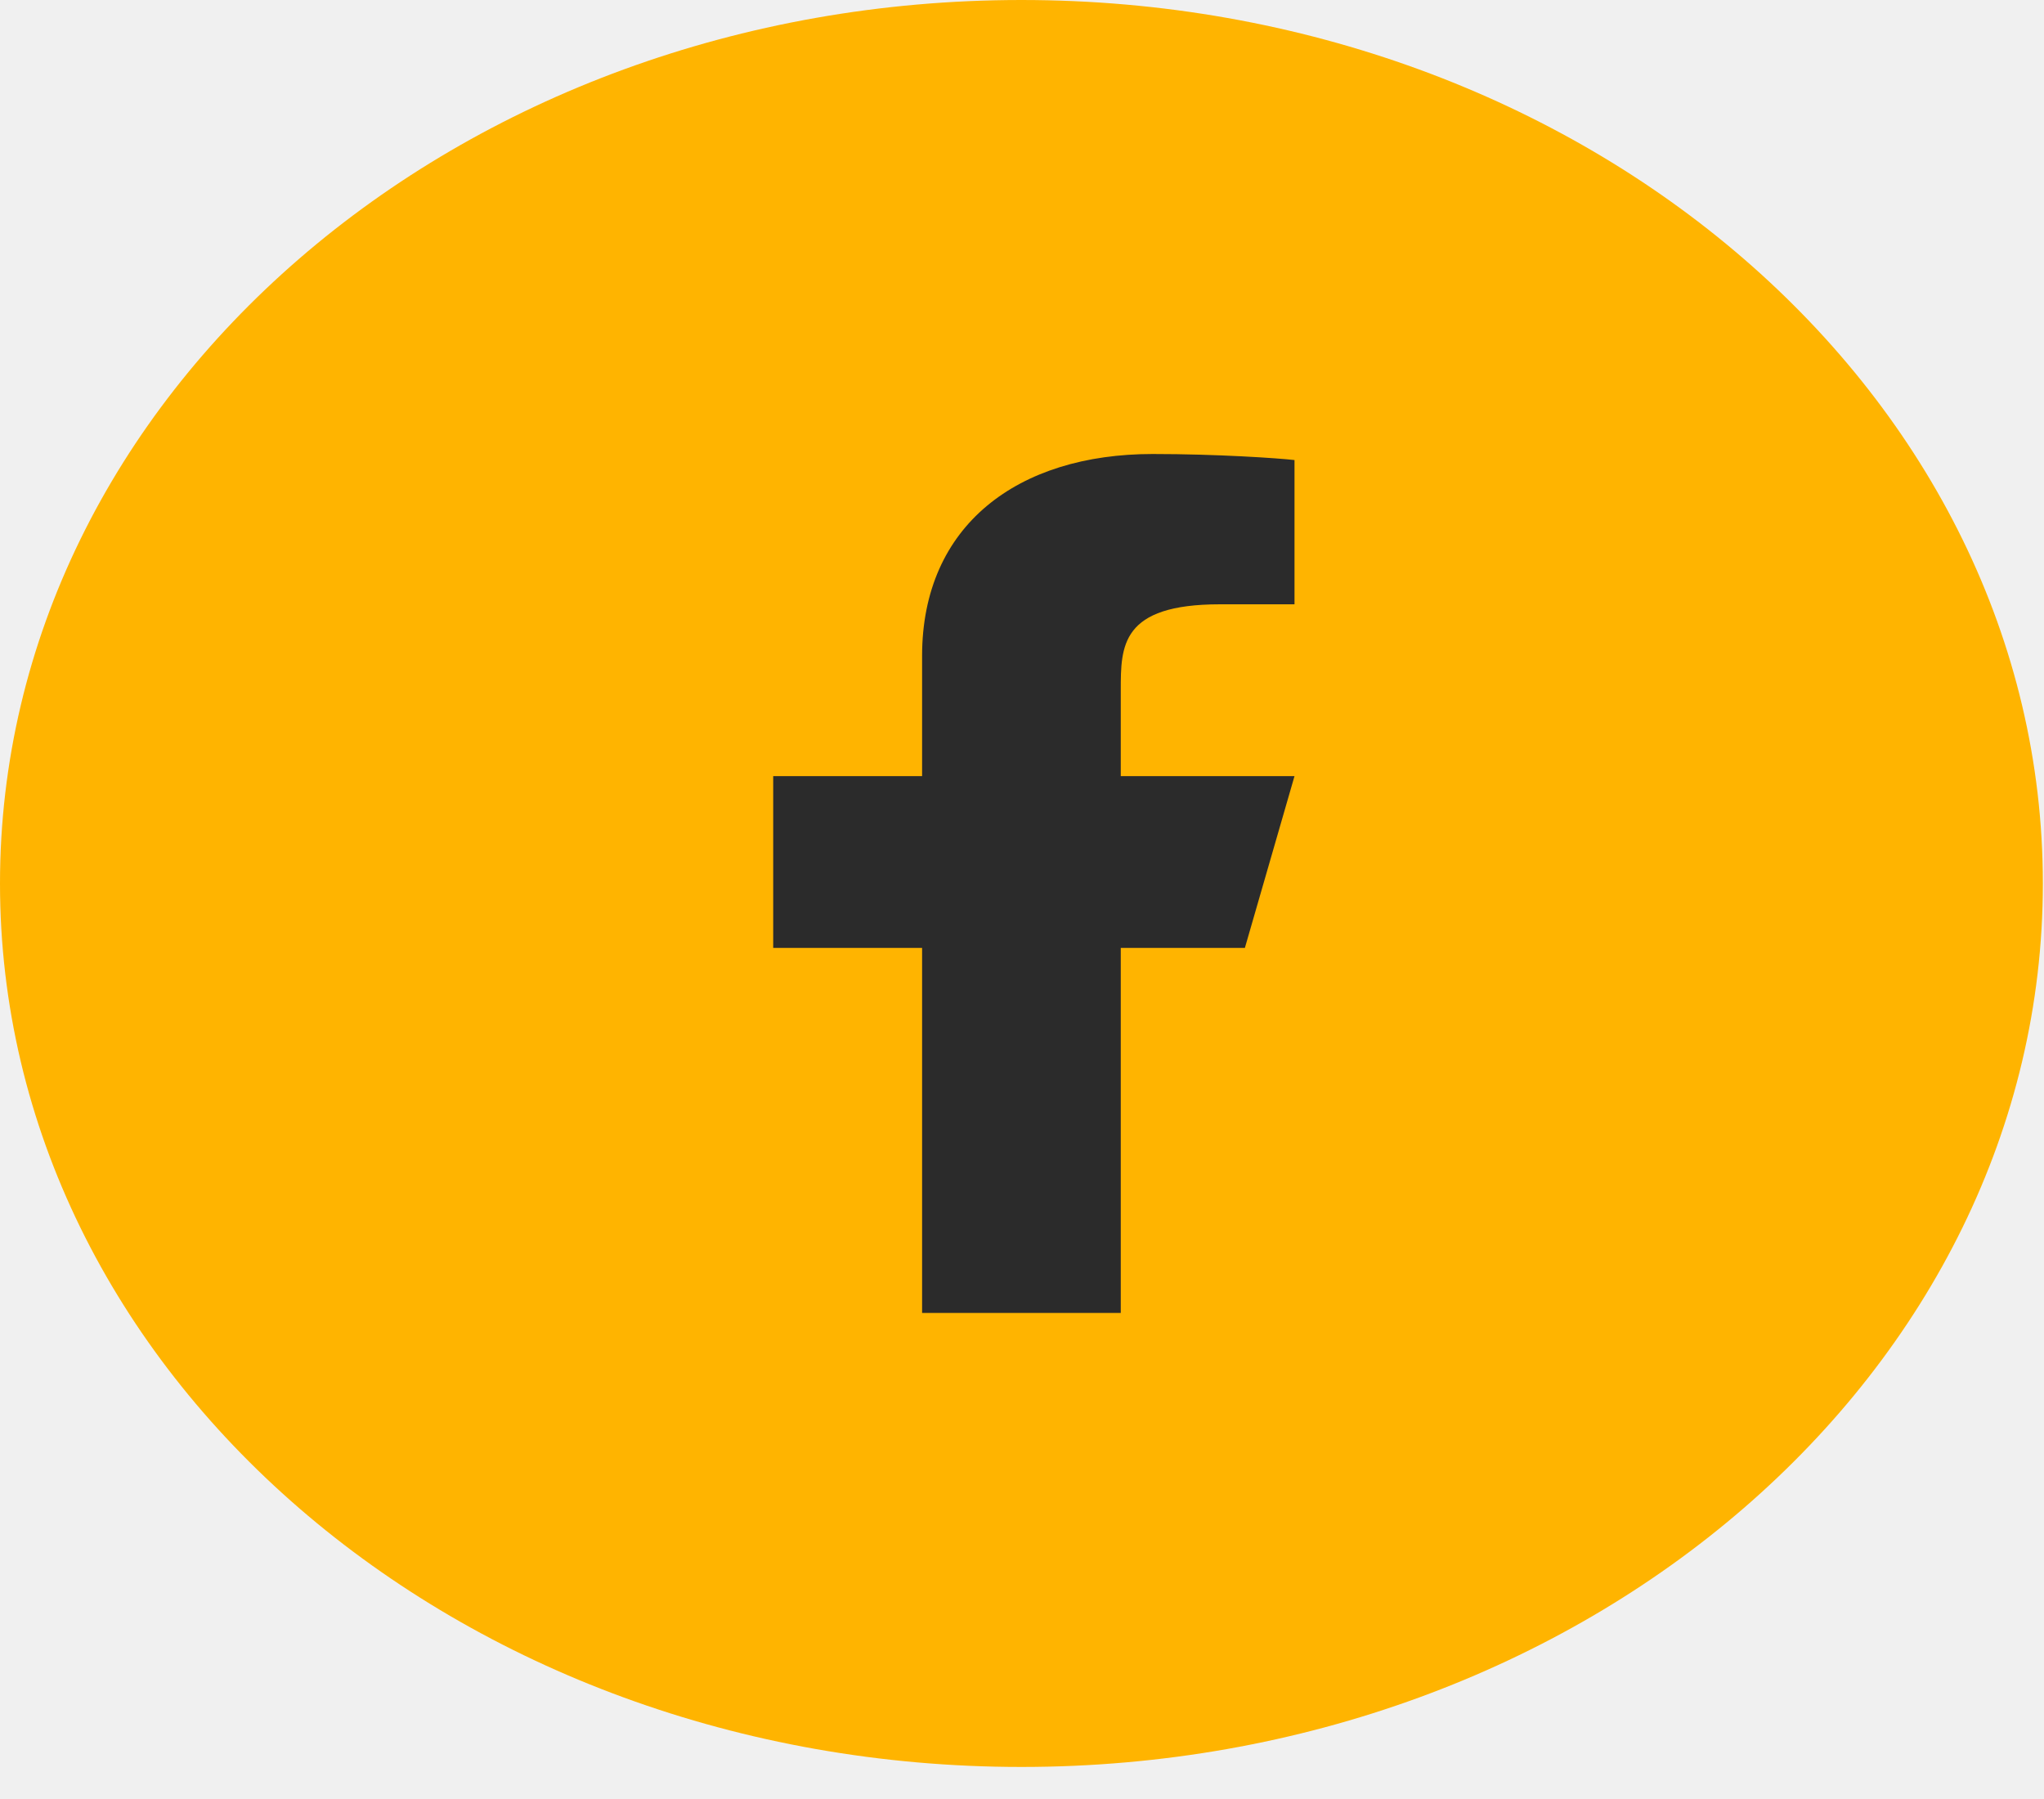
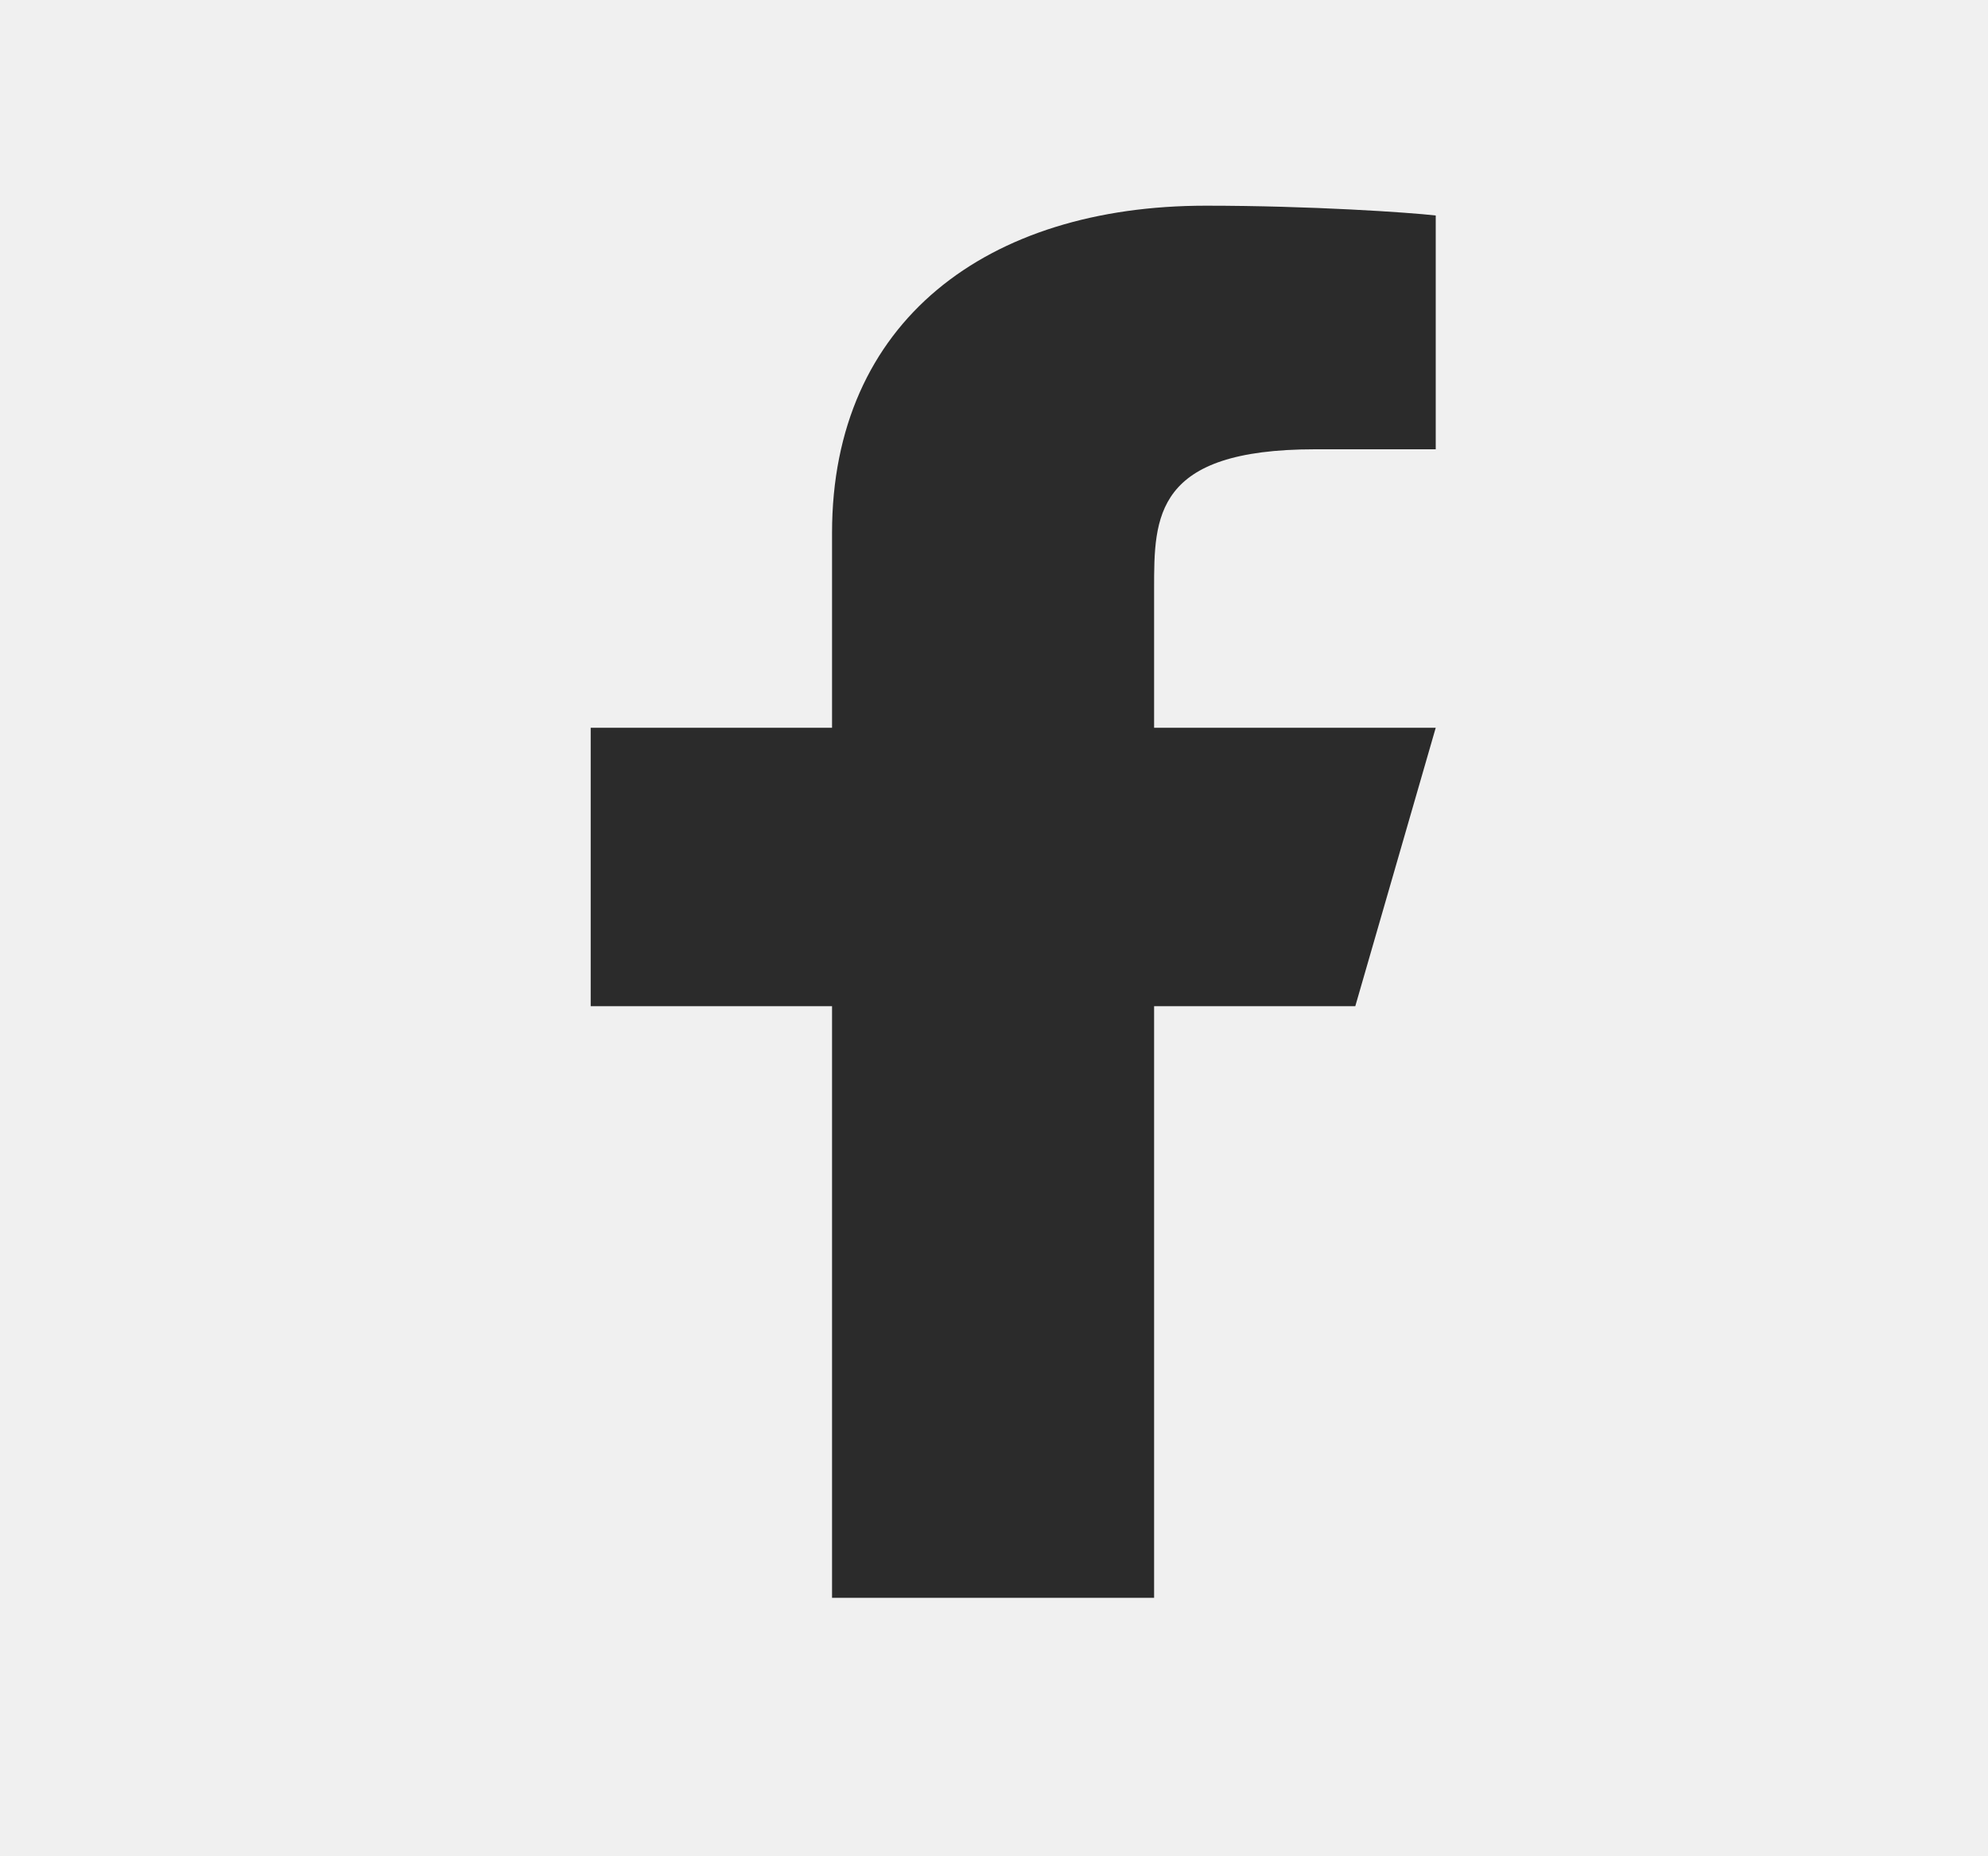
- <svg xmlns="http://www.w3.org/2000/svg" width="25" height="22" viewBox="0 0 25 22" fill="none">
-   <ellipse cx="12.493" cy="10.804" rx="12.493" ry="10.804" fill="#FFB400" />
-   <g clip-path="url(#clip0_2_456)">
-     <path d="M13.708 11.592H15.226L15.833 9.491H13.708V8.441C13.708 7.9 13.708 7.39 14.922 7.39H15.833V5.626C15.635 5.603 14.888 5.552 14.098 5.552C12.449 5.552 11.278 6.423 11.278 8.021V9.491H9.457V11.592H11.278V16.056H13.708V11.592Z" fill="#2B2B2B" />
+ <svg xmlns="http://www.w3.org/2000/svg" width="15" height="14" viewBox="0 0 15 14" fill="none">
+   <g clip-path="url(#clip0_2_6956)">
+     <path d="M8.708 7.592H10.226L10.833 5.491H8.708V4.441C8.708 3.9 8.708 3.39 9.922 3.39H10.833V1.626C10.635 1.603 9.888 1.552 9.098 1.552C7.449 1.552 6.278 2.423 6.278 4.021V5.491H4.457V7.592H6.278V12.056H8.708V7.592Z" fill="#2B2B2B" />
  </g>
  <defs>
-     <clipPath id="clip0_2_456">
-       <rect width="14.575" height="12.605" fill="white" transform="translate(5.20557 4.50195)" />
+     <clipPath id="clip0_2_6956">
+       <rect width="14.575" height="12.605" fill="white" transform="translate(0.205566 0.501953)" />
    </clipPath>
  </defs>
</svg>
